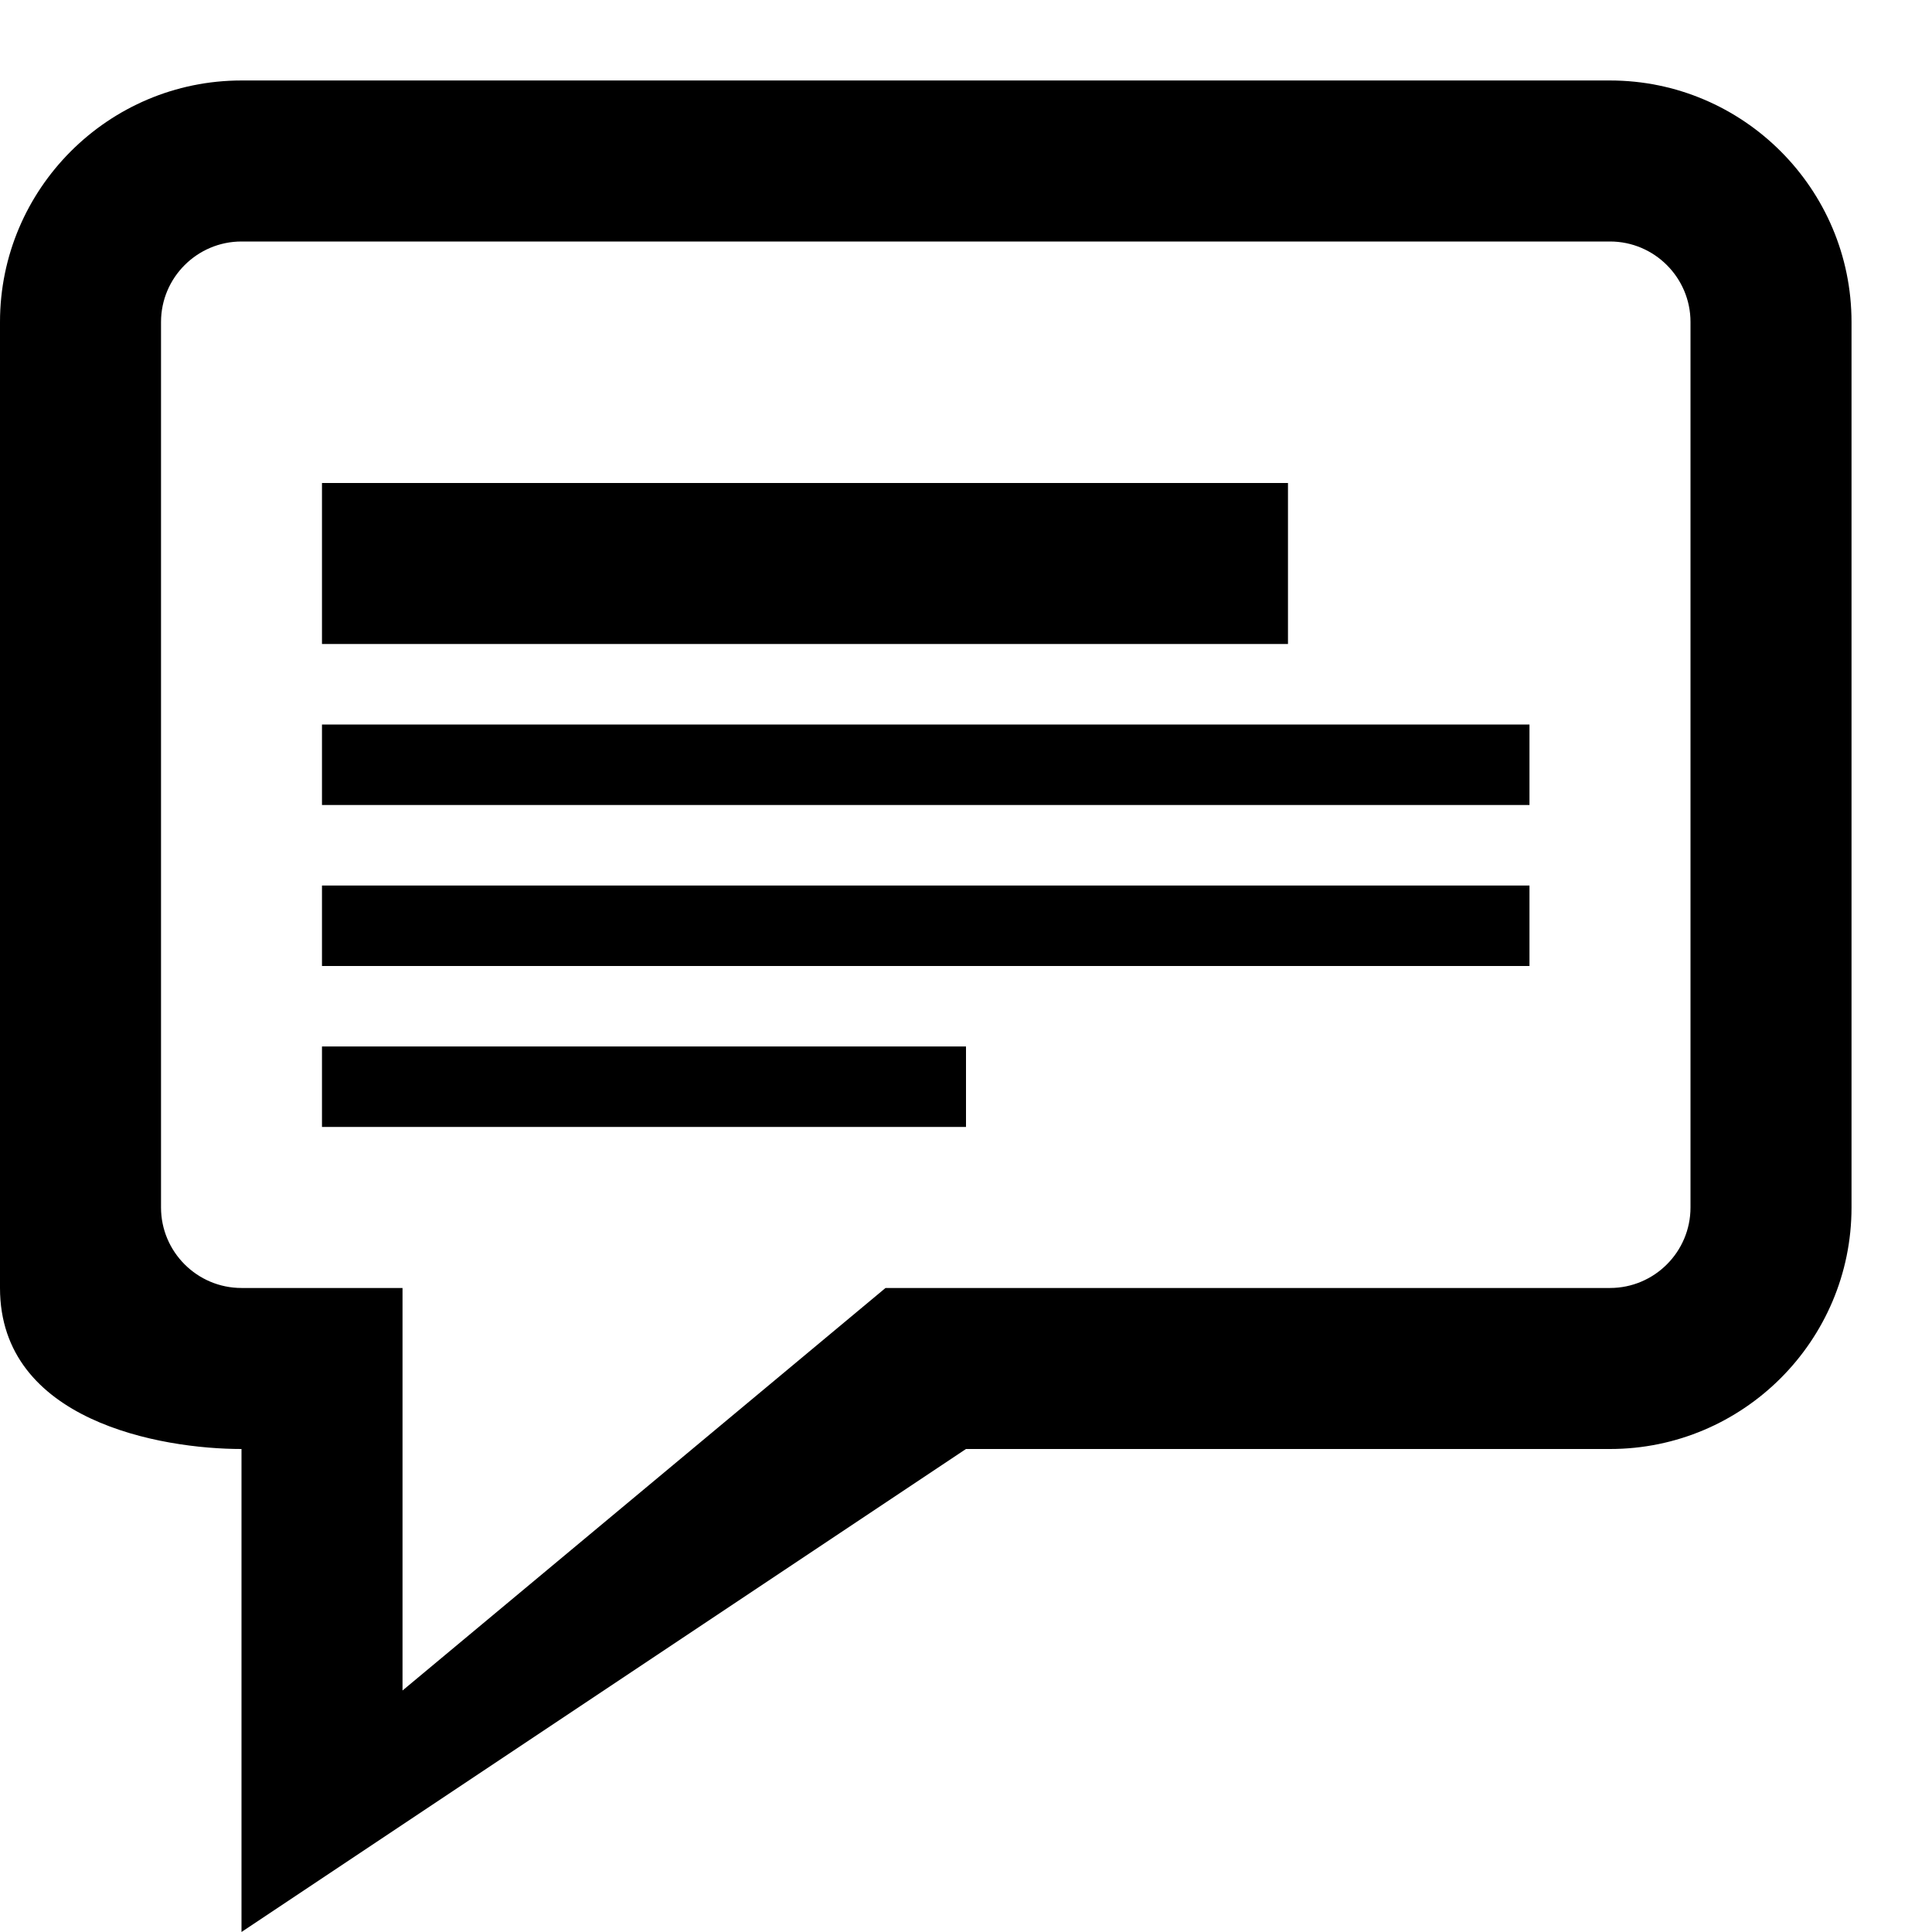
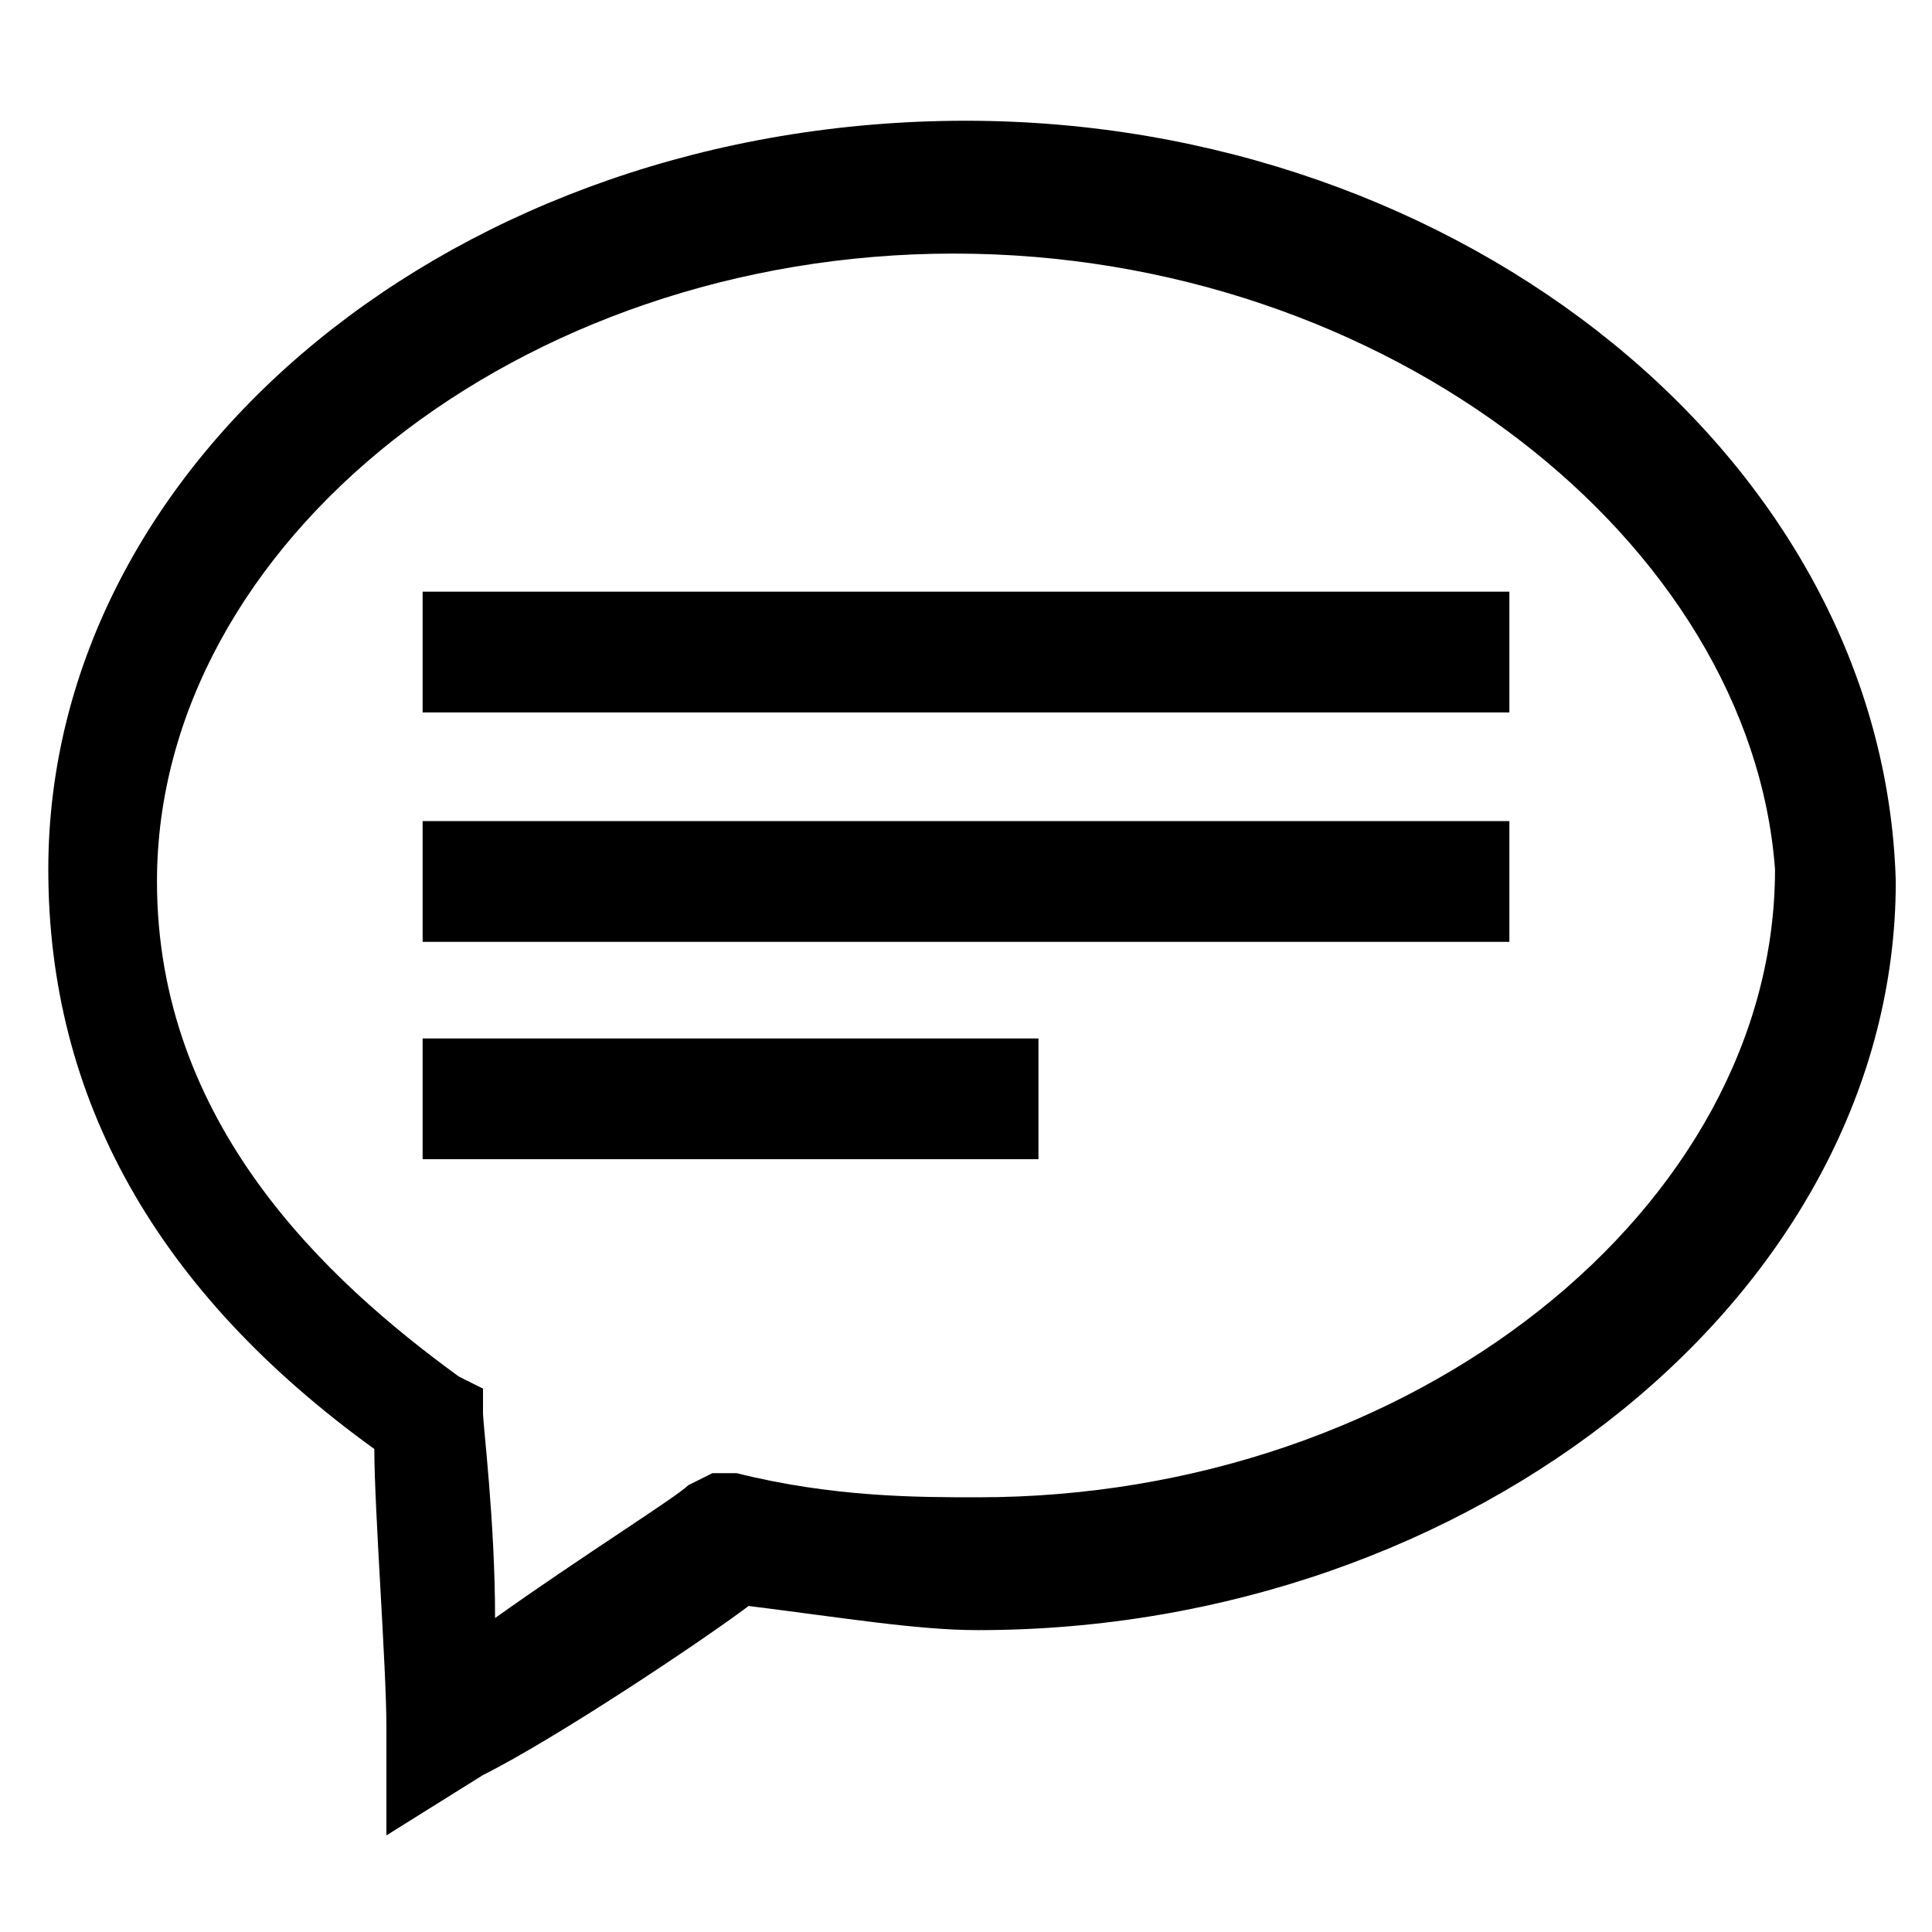
- <svg xmlns="http://www.w3.org/2000/svg" version="1.1" width="32" height="32" viewBox="0 0 32 32">
+ <svg xmlns="http://www.w3.org/2000/svg" version="1.1" id="Layer_1" x="0px" y="0px" viewBox="0 0 16 16" style="enable-background:new 0 0 16 16;" xml:space="preserve">
  <g id="icomoon-ignore">
</g>
-   <path d="M26.667 1.333h-22.667c-2.205 0-4 1.795-4 4v16c0 2.205 2.667 2.667 4 2.667v8l12-8h10.667c2.205 0 4-1.795 4-4v-14.667c0-2.205-1.795-4-4-4zM28 20c0 0.735-0.599 1.333-1.333 1.333h-12l-8 6.667v-6.667h-2.667c-0.735 0-1.333-0.599-1.333-1.333v-14.667c0-0.735 0.599-1.333 1.333-1.333h22.667c0.735 0 1.333 0.599 1.333 1.333v14.667zM5.333 8h16v2.667h-16zM5.333 12h20v1.333h-20zM5.333 14.667h20v1.333h-20zM5.333 17.333h10.667v1.333h-10.667z" fill="#000000" />
+   <g>
+     <path d="M3.2,15.2v-0.9c0-0.5-0.1-1.8-0.1-2.3c-1.8-1.3-2.7-2.9-2.7-4.8c0-3.4,3.4-6.2,7.6-6.2c4.1,0,7.6,2.8,7.7,6.3   c0,3.4-3.5,6.2-7.6,6.2c-0.5,0-1.1-0.1-1.9-0.2c-0.4,0.3-1.6,1.1-2.2,1.4L3.2,15.2z M7.9,2.1c-3.6,0-6.6,2.4-6.6,5.2   c0,2,1.4,3.3,2.5,4.1l0.2,0.1l0,0.2c0,0.1,0.1,0.9,0.1,1.7c0.7-0.5,1.5-1,1.6-1.1l0.2-0.1l0.2,0c0.8,0.2,1.5,0.2,2,0.2   c3.6,0,6.6-2.4,6.6-5.2C14.5,4.5,11.5,2.1,7.9,2.1z" />
+   </g>
+   <g>
+     <rect x="3.5" y="4.9" width="9" height="1" />
+   </g>
+   <g>
+     <rect x="3.5" y="6.8" width="9" height="1" />
+   </g>
+   <g>
+     <rect x="3.5" y="8.6" width="5.1" height="1" />
+   </g>
</svg>
